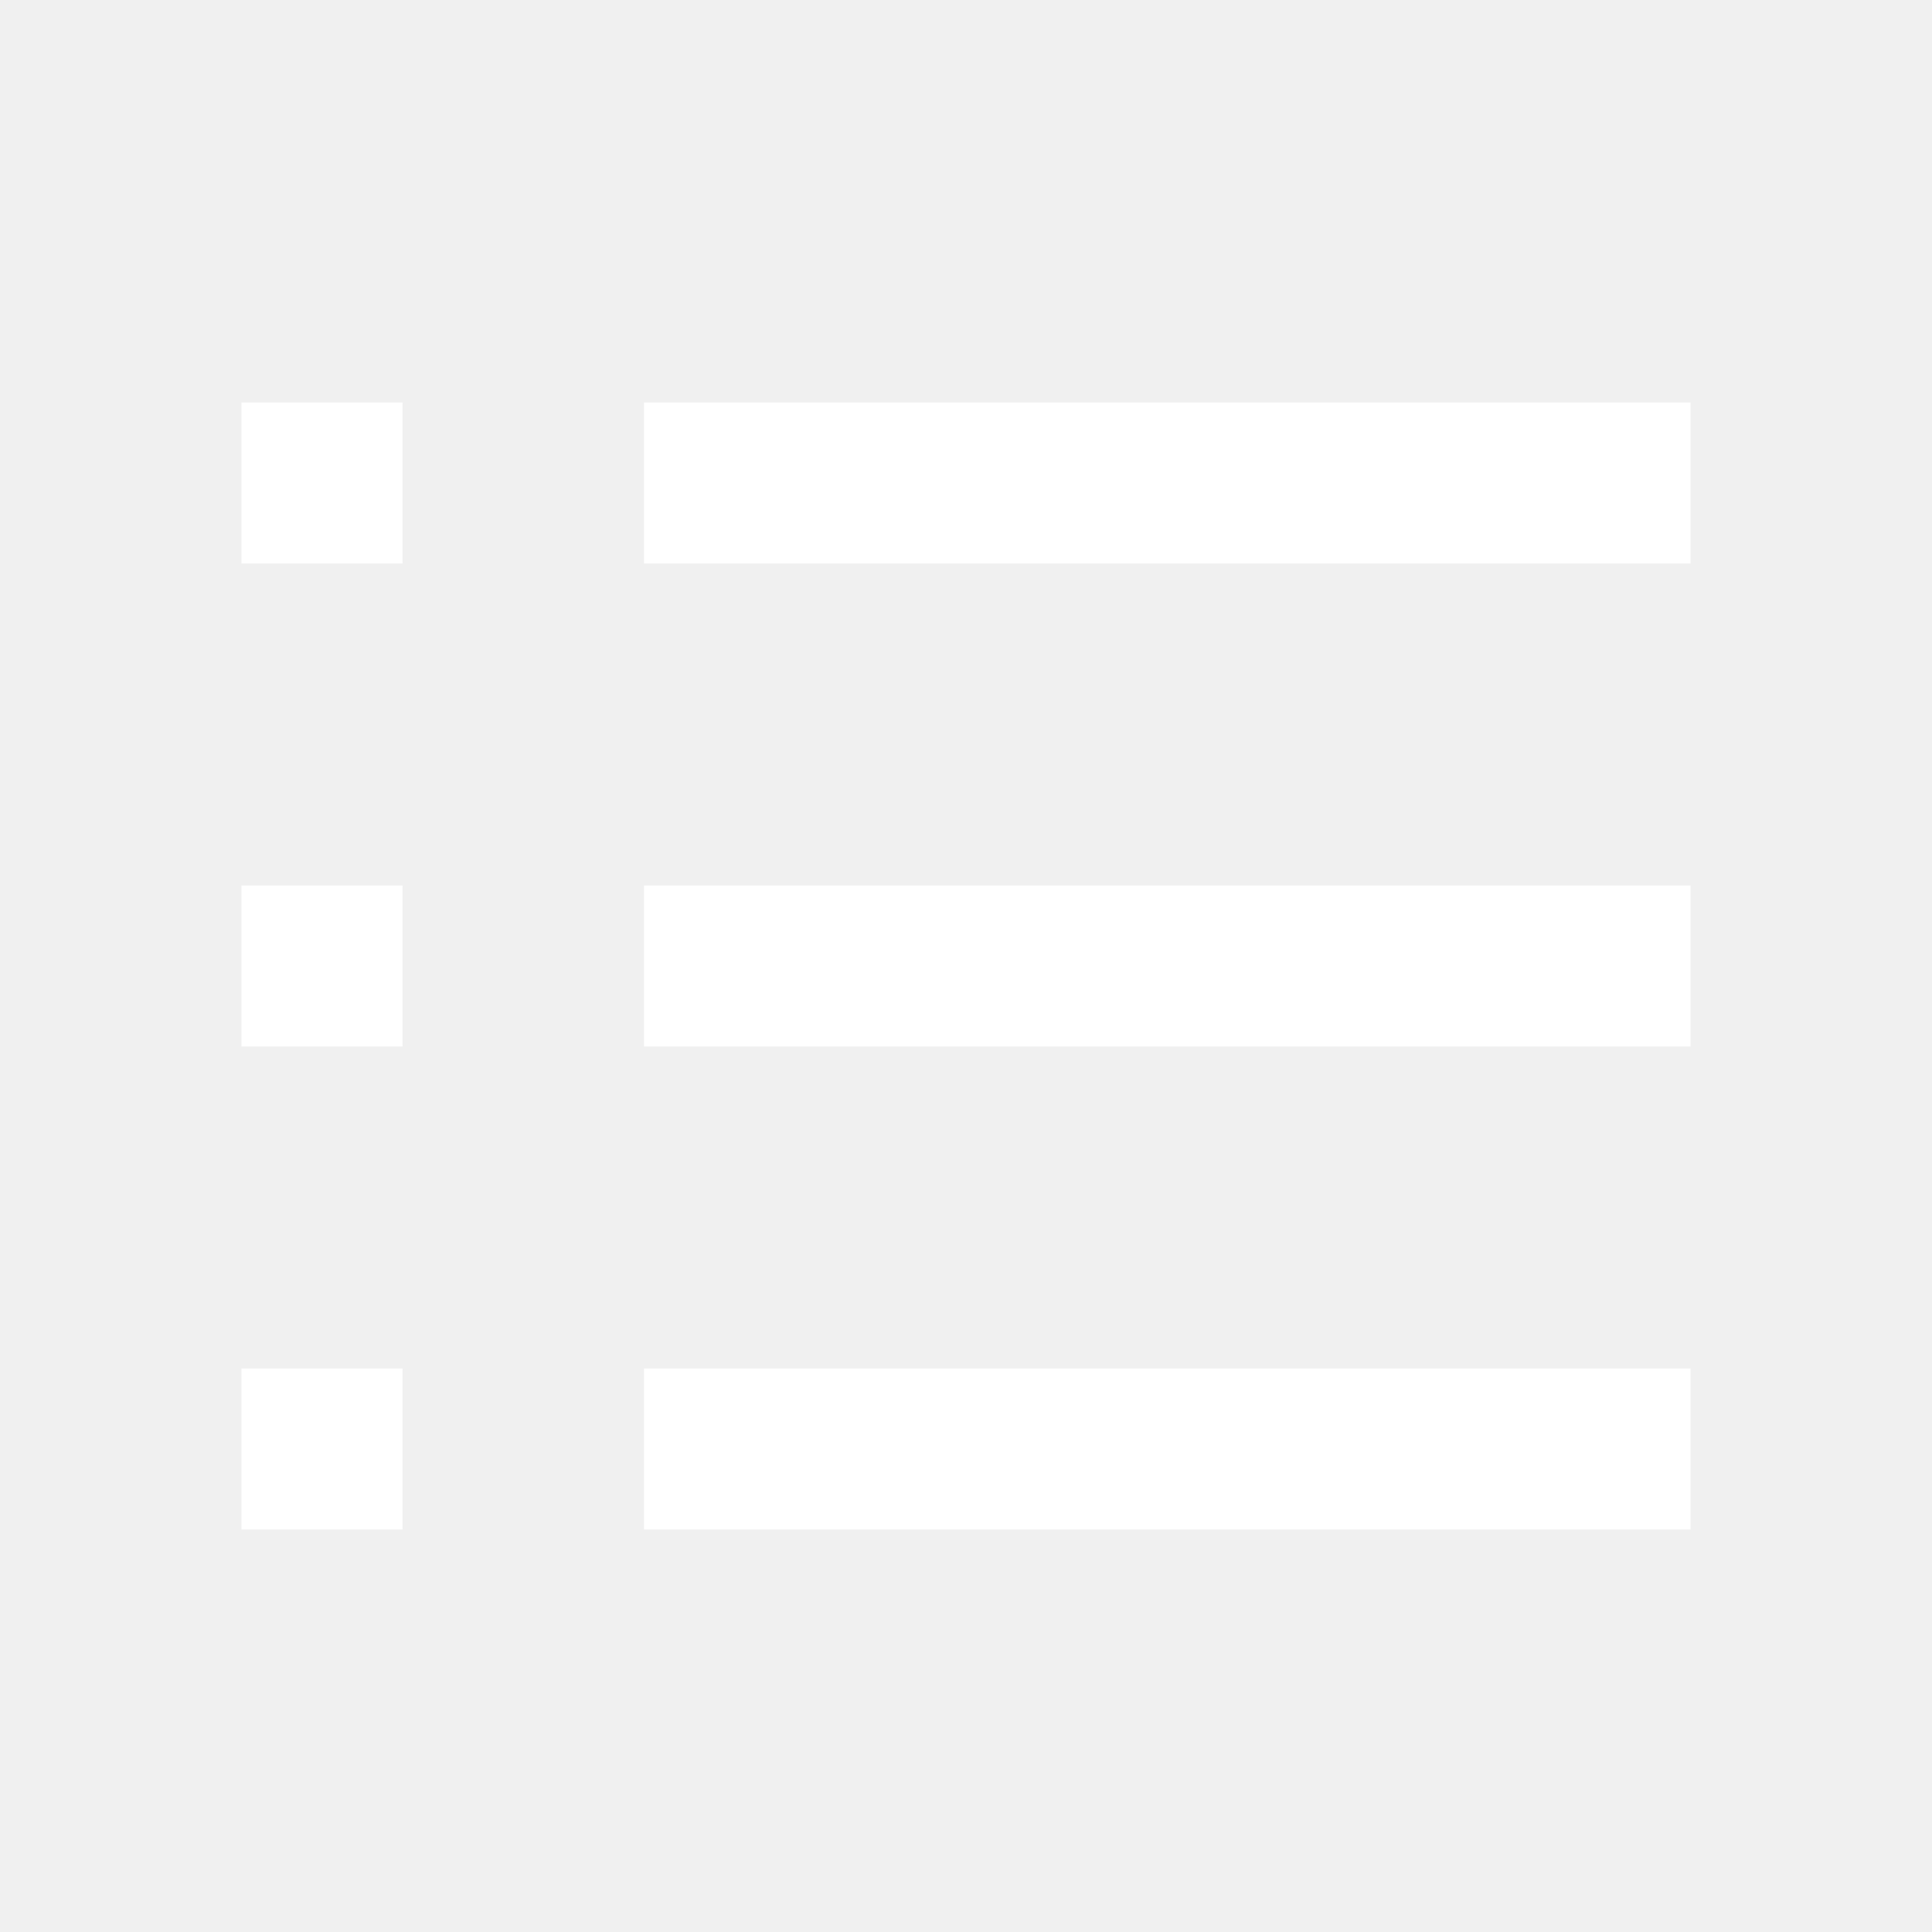
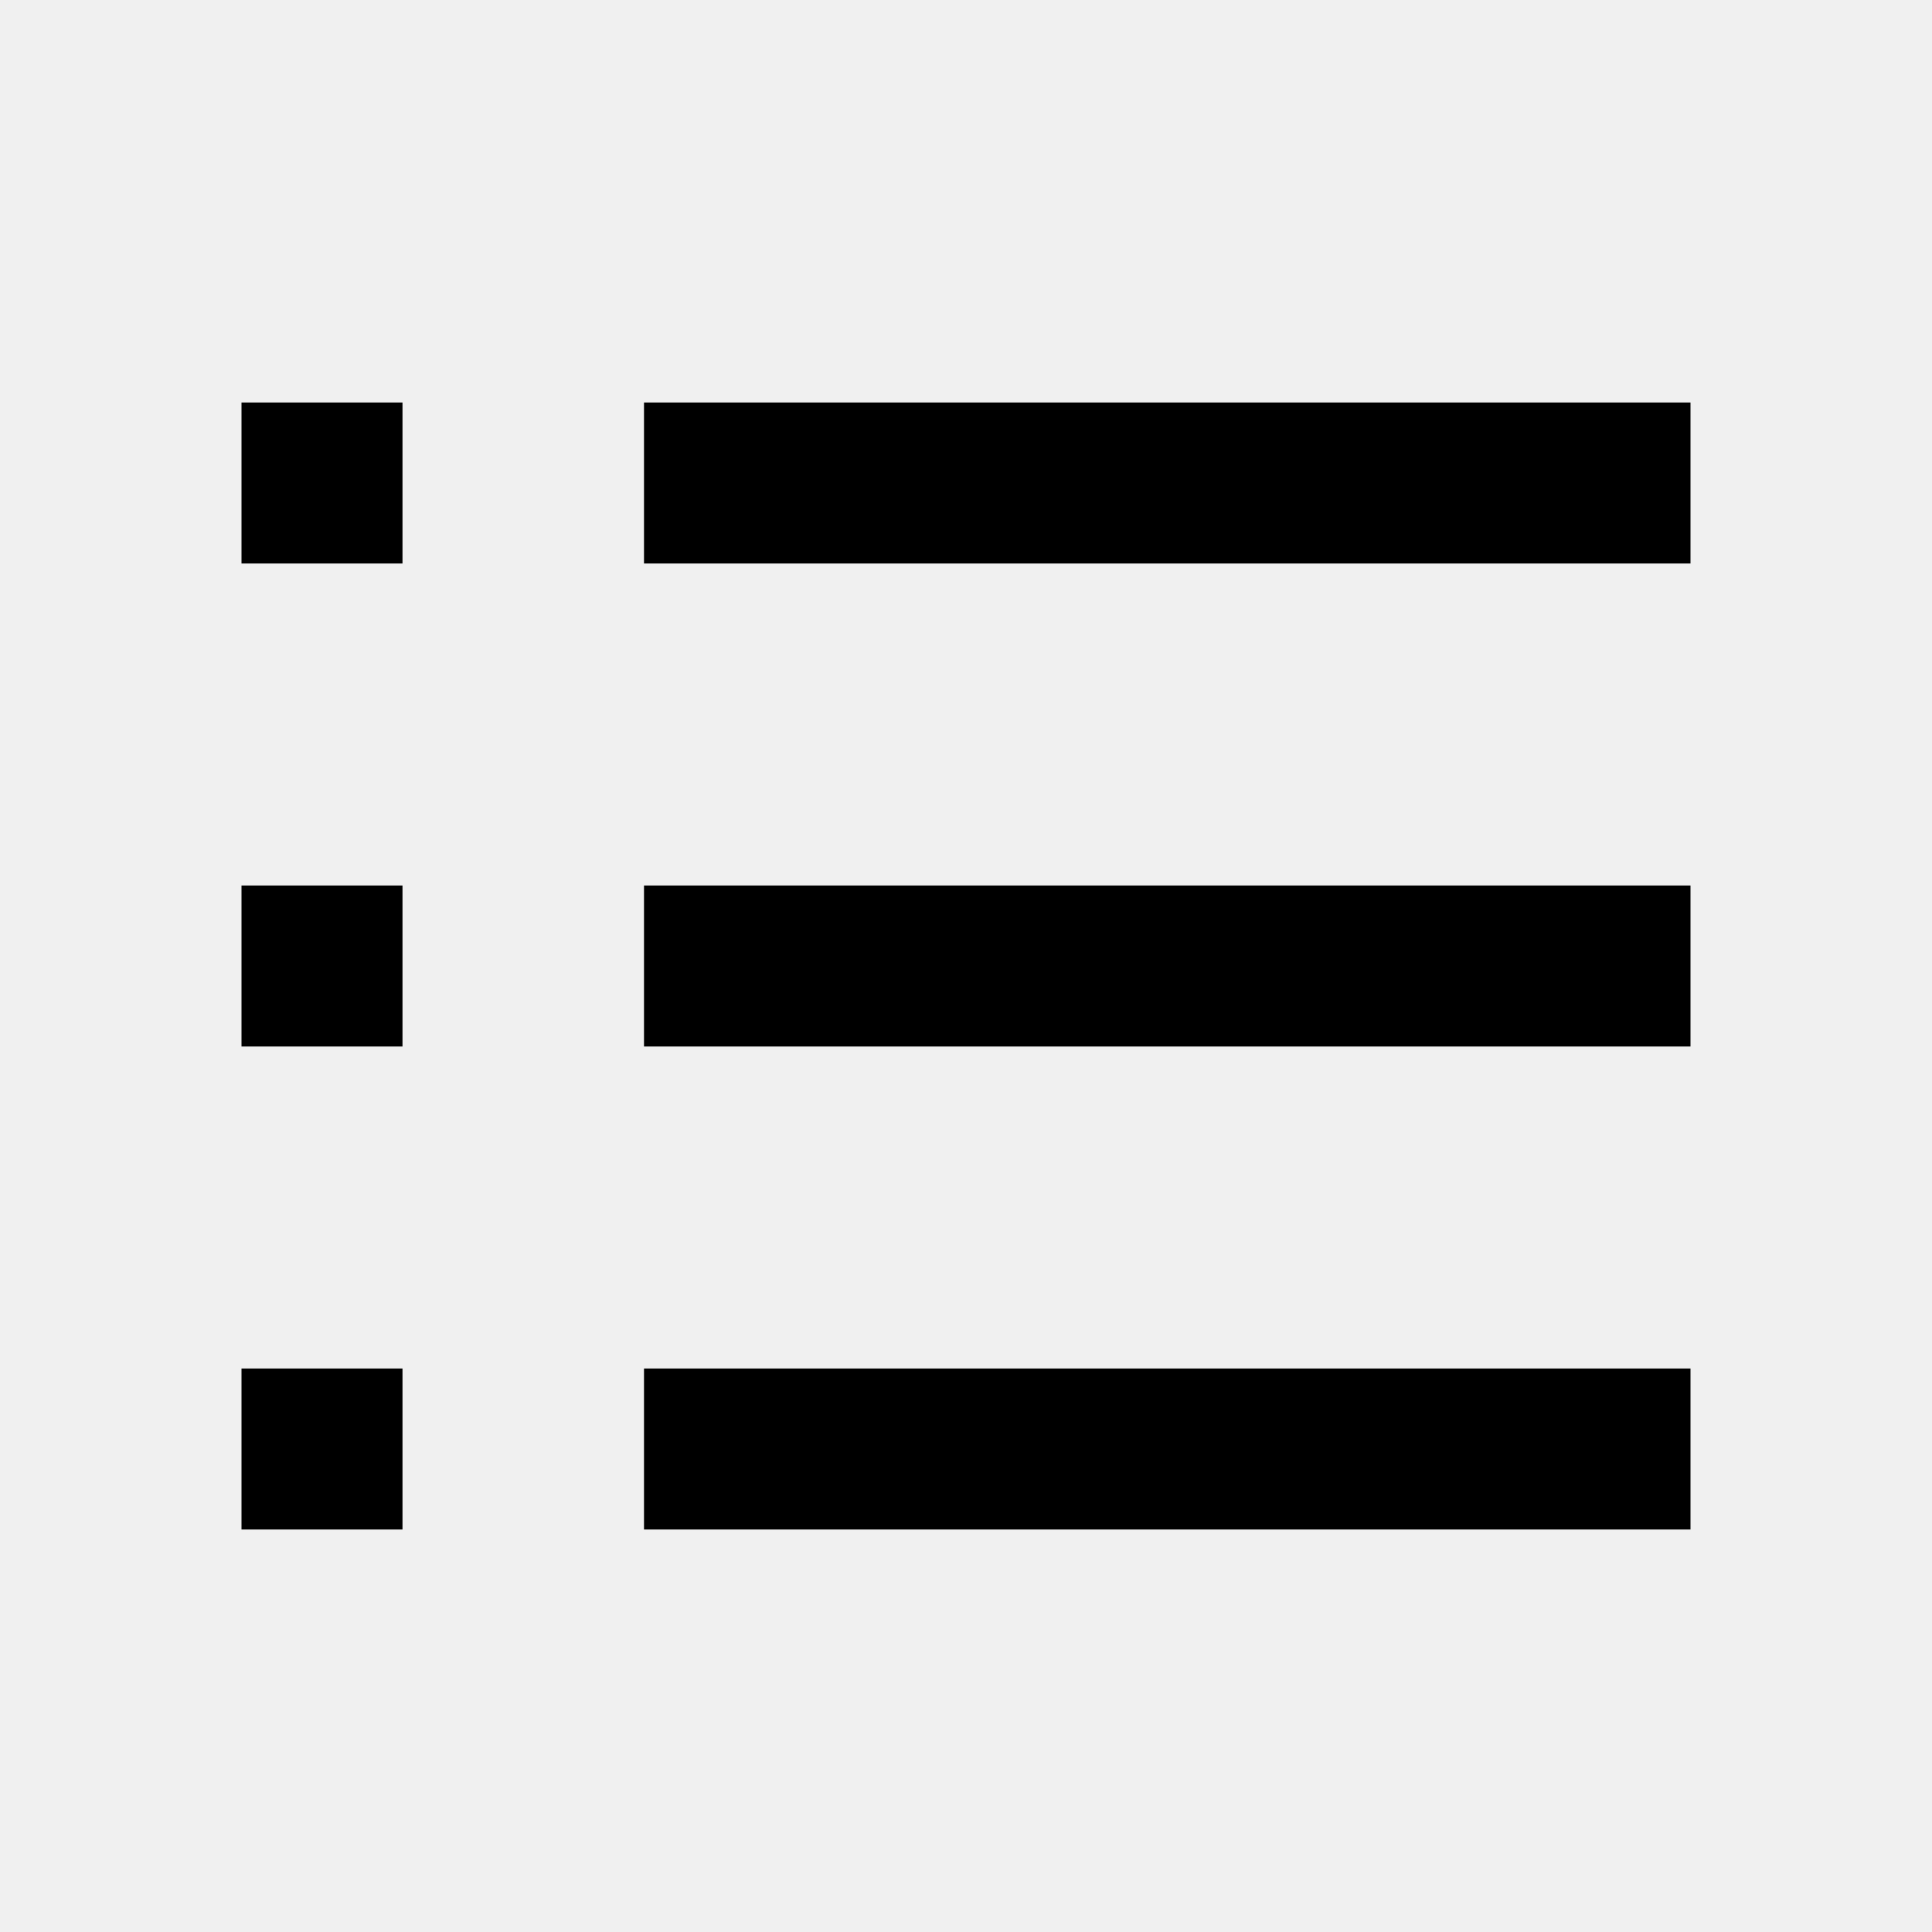
- <svg xmlns="http://www.w3.org/2000/svg" width="24" height="24" viewBox="0 0 24 24" fill="white">
+ <svg xmlns="http://www.w3.org/2000/svg" width="24" height="24" viewBox="0 0 24 24" fill="currentColor">
  <rect x="8" y="5" width="13" height="2" />
  <rect x="8" y="11" width="13" height="2" />
  <rect x="8" y="17" width="13" height="2" />
  <rect x="3" y="5" width="2" height="2" />
  <rect x="3" y="11" width="2" height="2" />
  <rect x="3" y="17" width="2" height="2" />
</svg>
